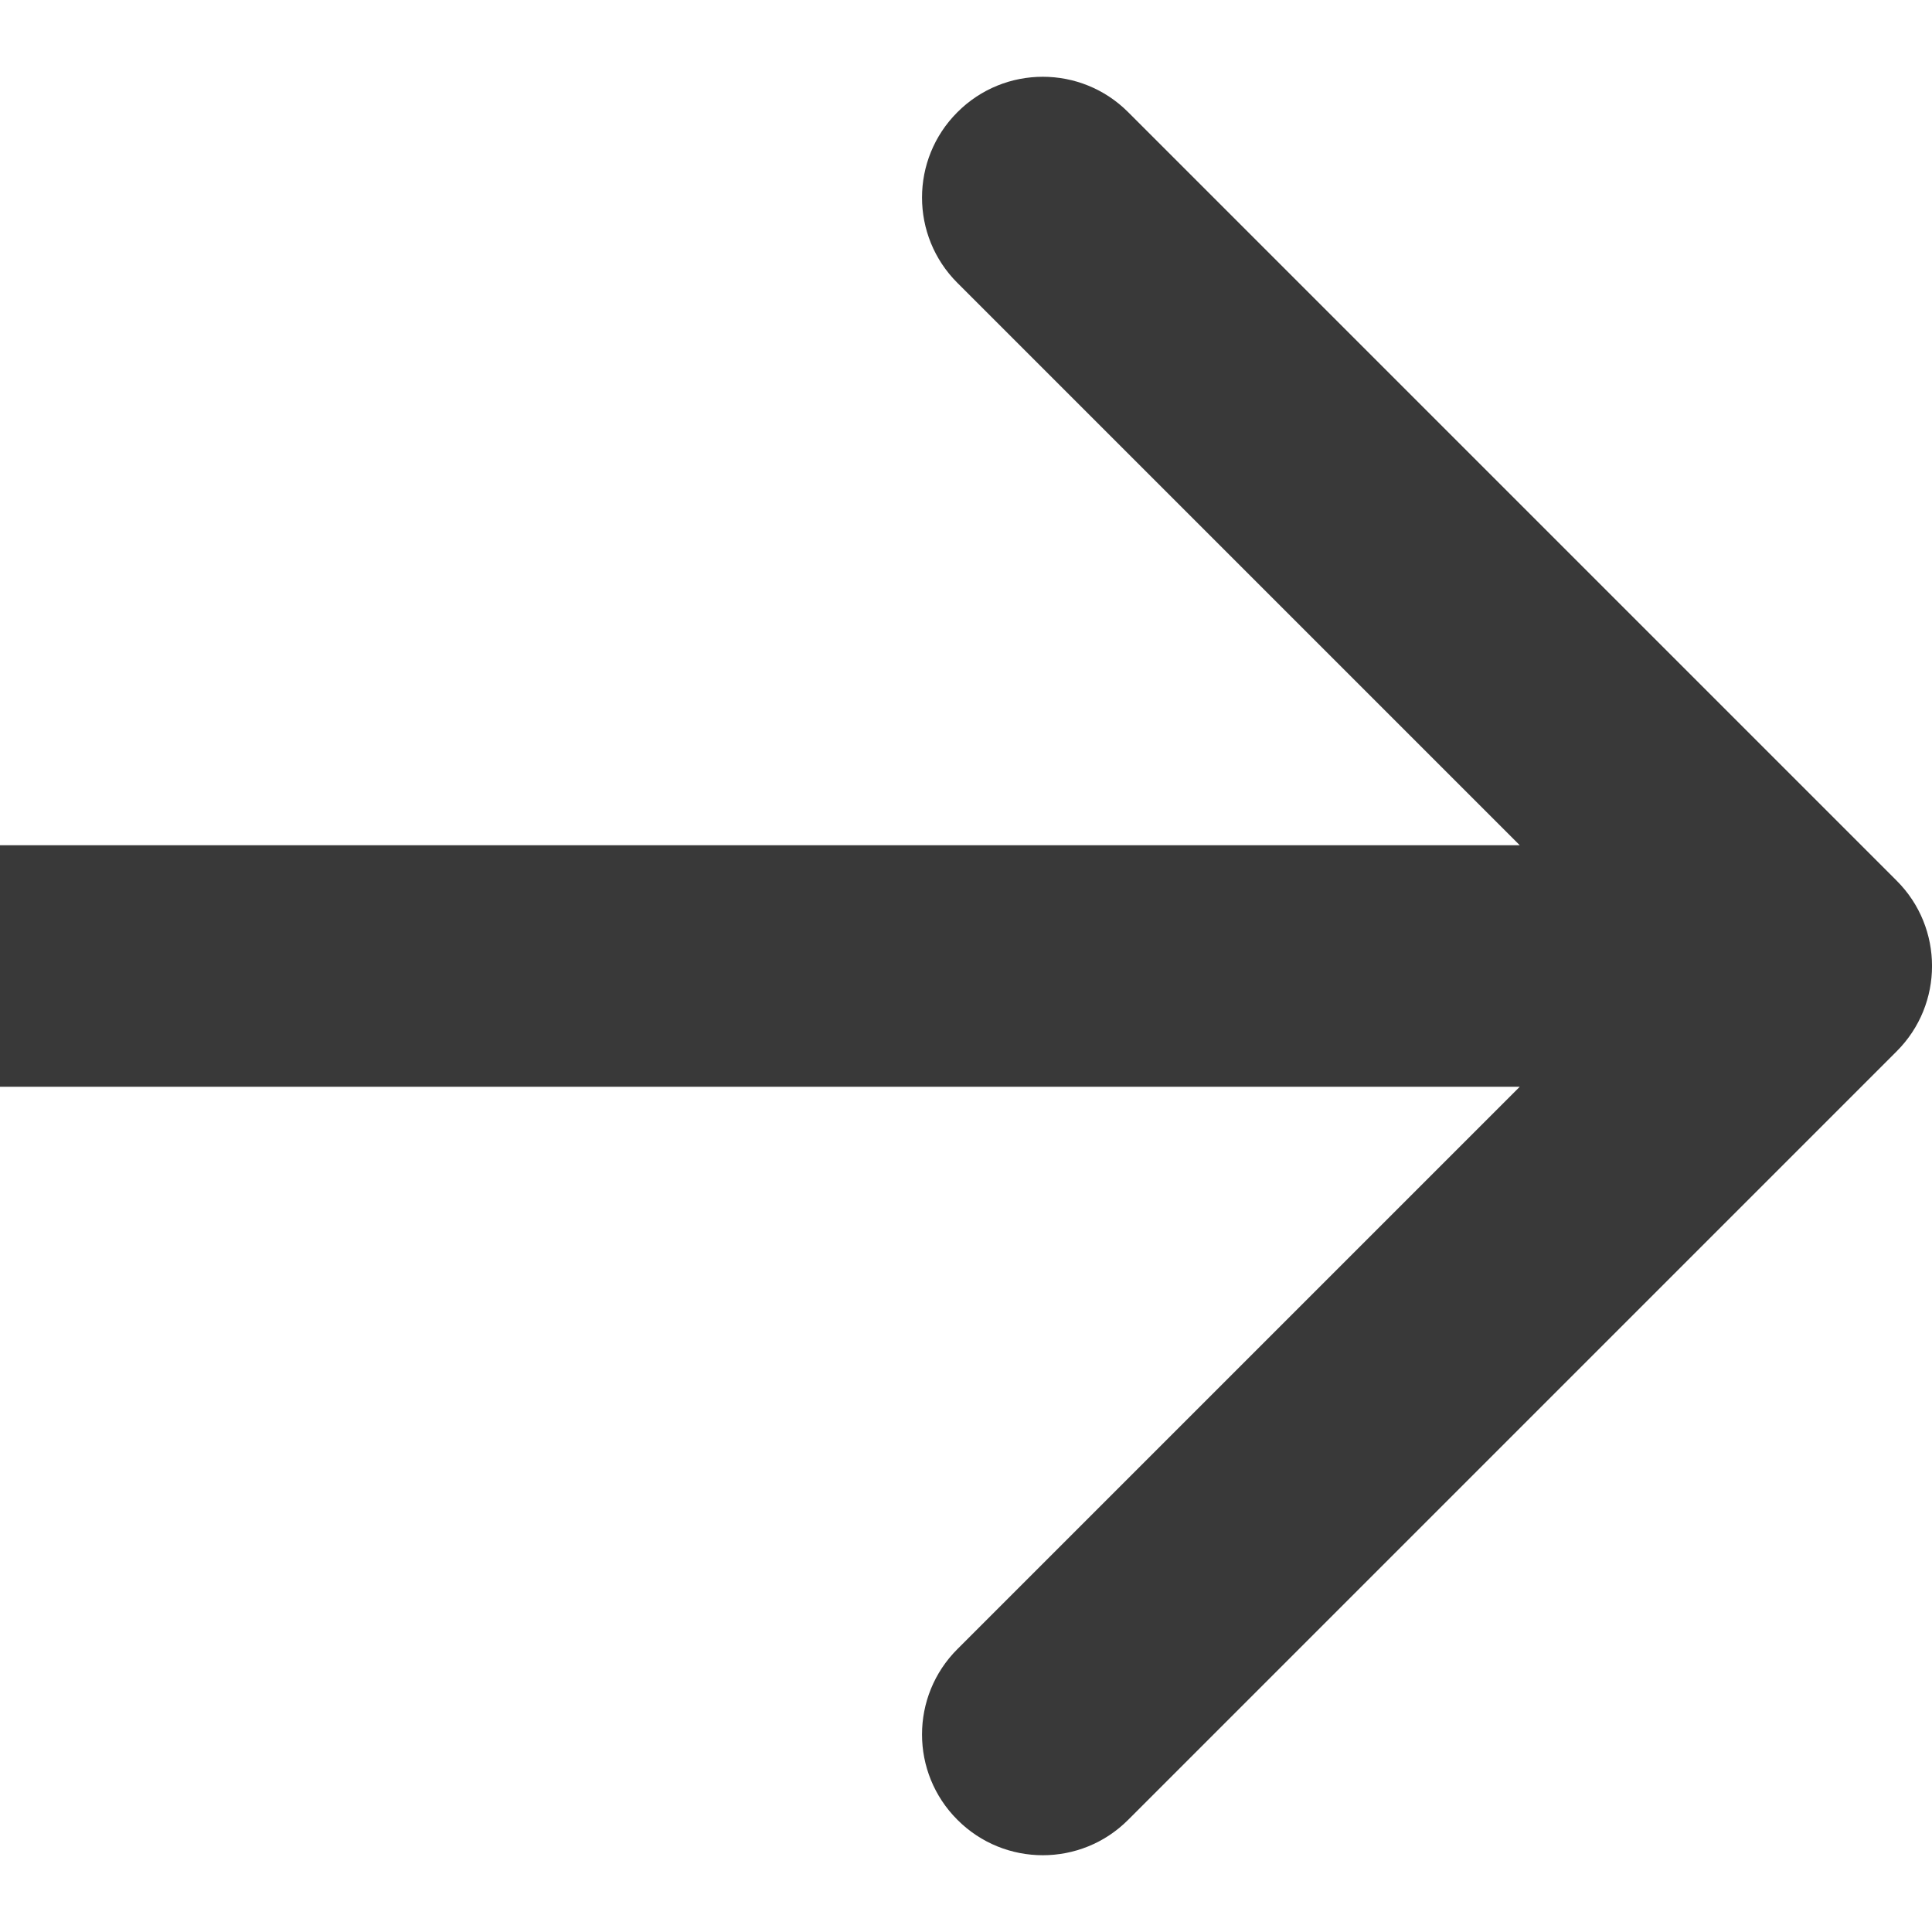
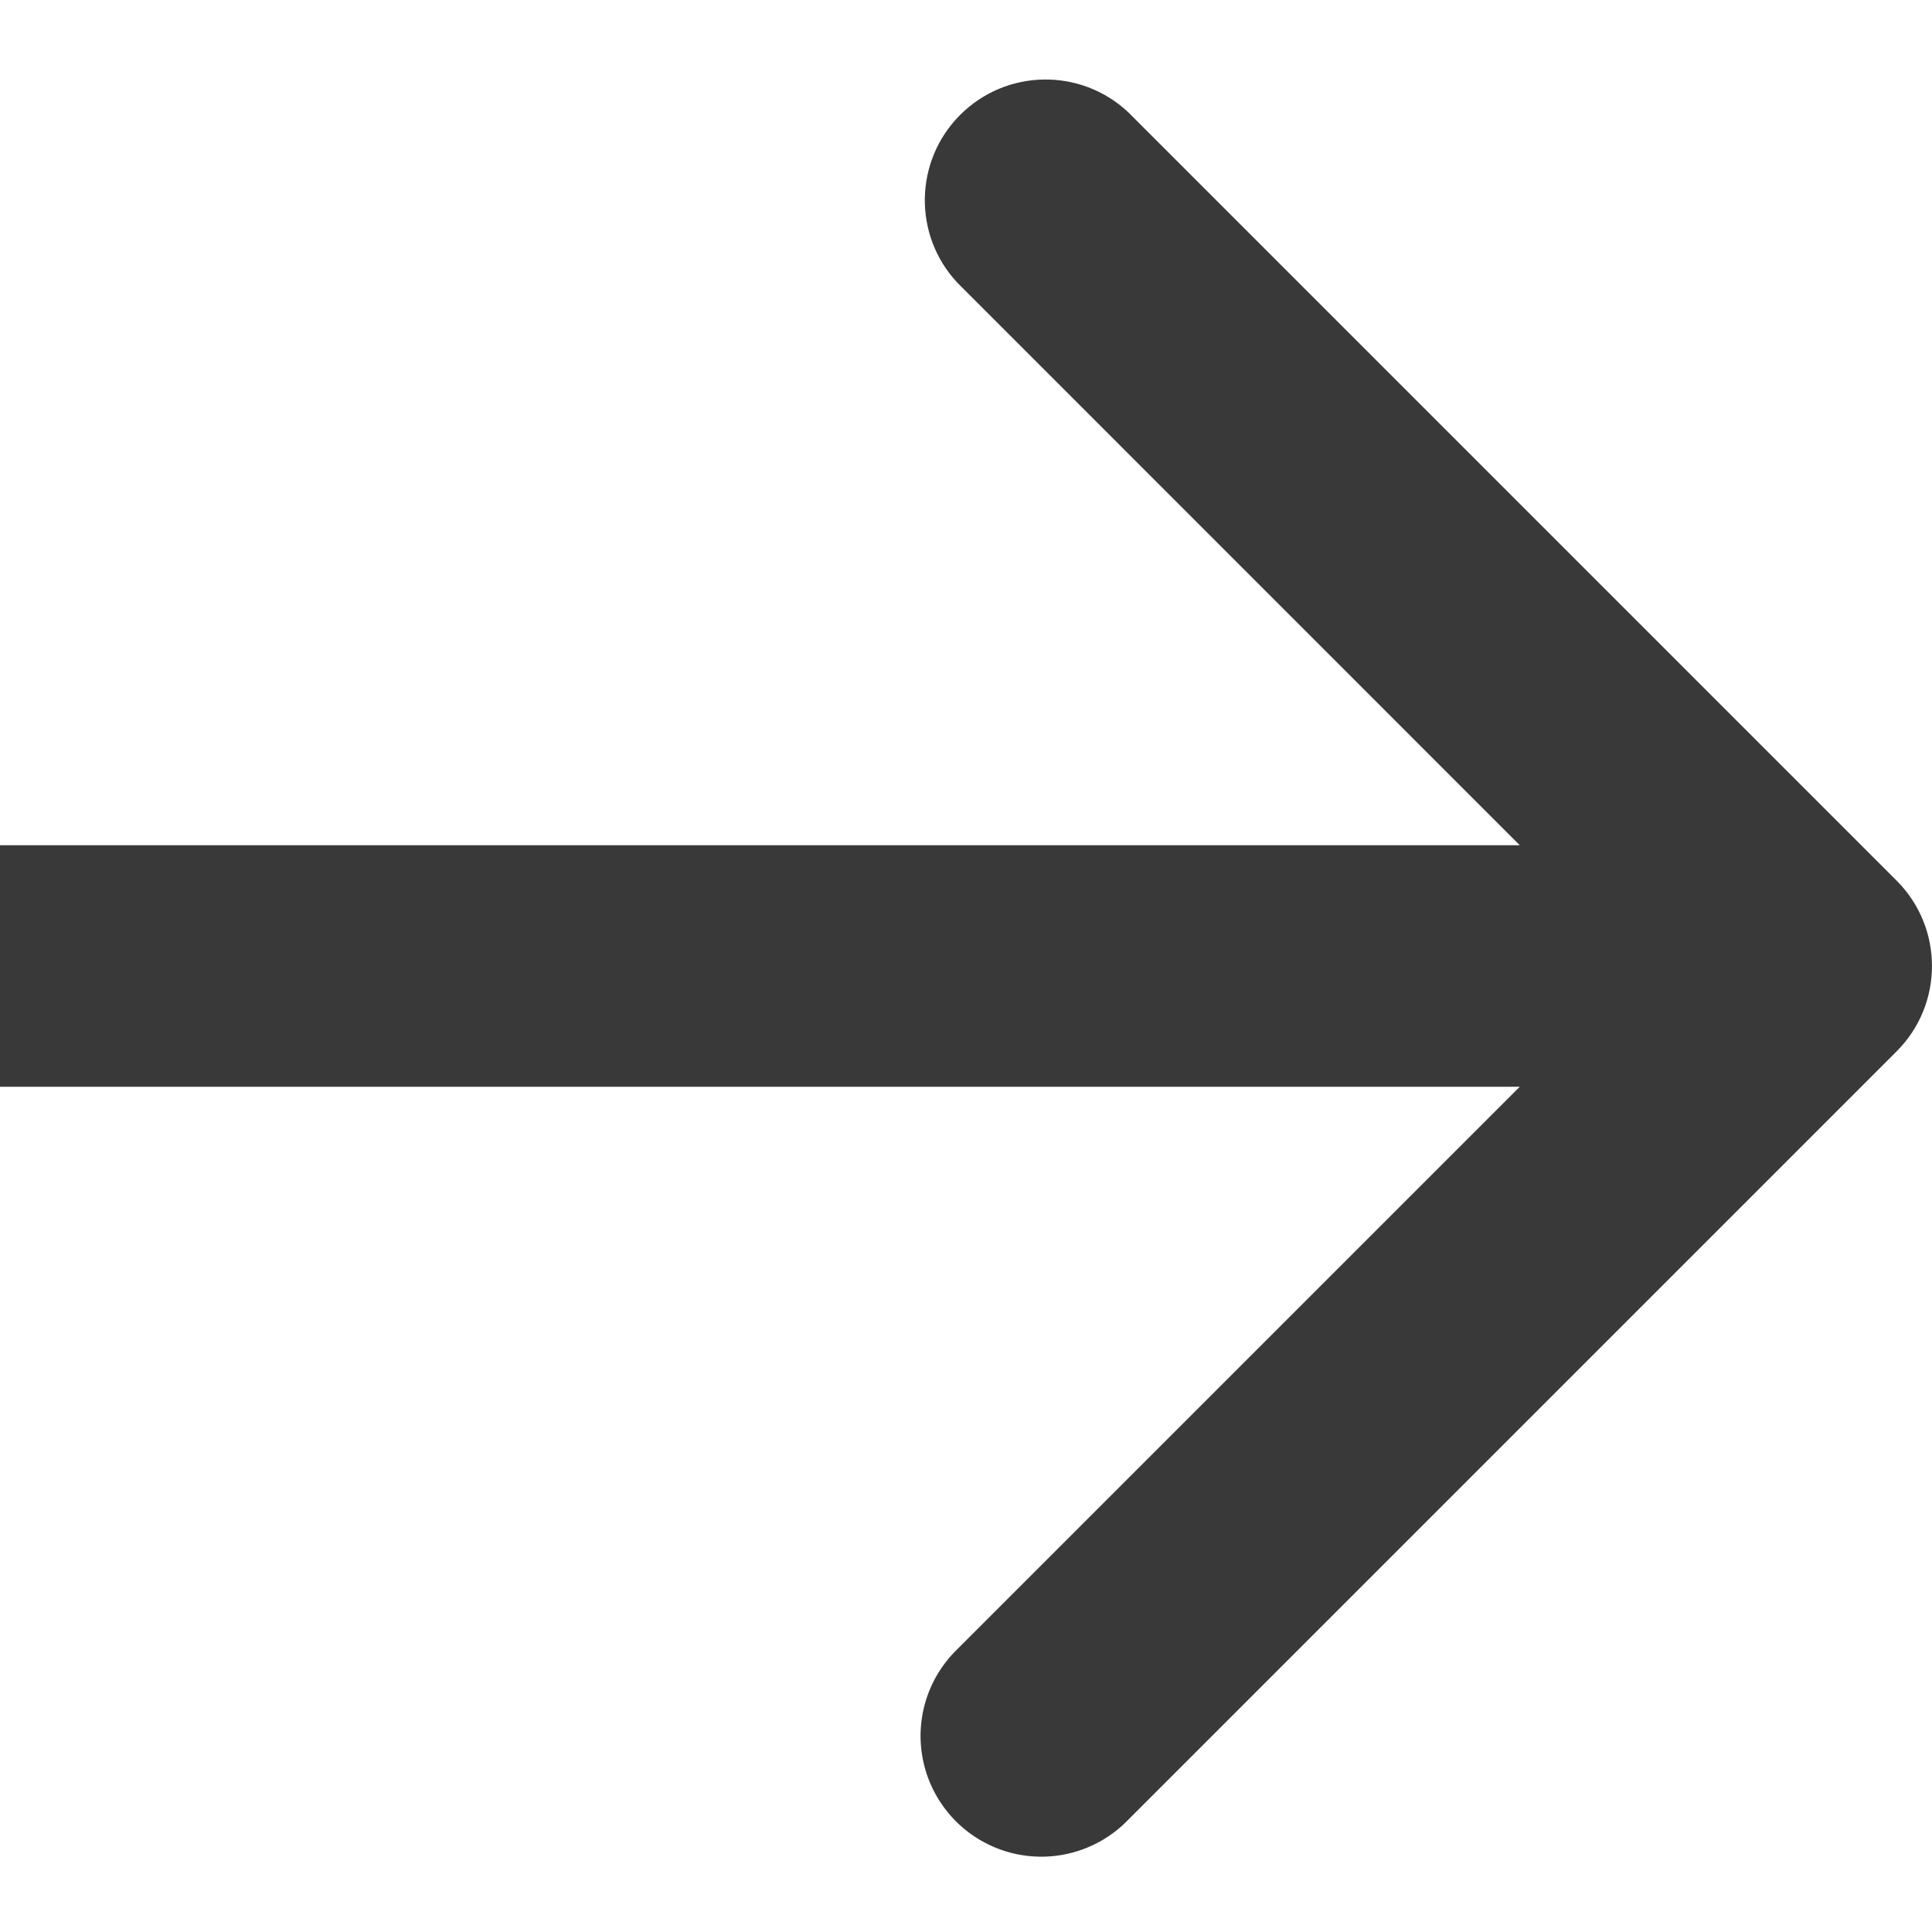
- <svg xmlns="http://www.w3.org/2000/svg" width="16" height="16" viewBox="0 0 16 16" fill="none">
-   <path d="M15.707 8.707C16.098 8.317 16.098 7.683 15.707 7.293L9.343 0.929C8.953 0.538 8.319 0.538 7.929 0.929C7.538 1.319 7.538 1.953 7.929 2.343L13.586 8L7.929 13.657C7.538 14.047 7.538 14.681 7.929 15.071C8.319 15.462 8.953 15.462 9.343 15.071L15.707 8.707ZM0 9H15V7H0V9Z" fill="#393939" />
+ <svg xmlns="http://www.w3.org/2000/svg" width="16" height="16" fill="none">
+   <path d="M15.707 8.707a1 1 0 000-1.414L9.343.929A1 1 0 007.93 2.343L13.586 8l-5.657 5.657a1 1 0 101.414 1.414l6.364-6.364zM0 9h15V7H0v2z" fill="#393939" />
</svg>
